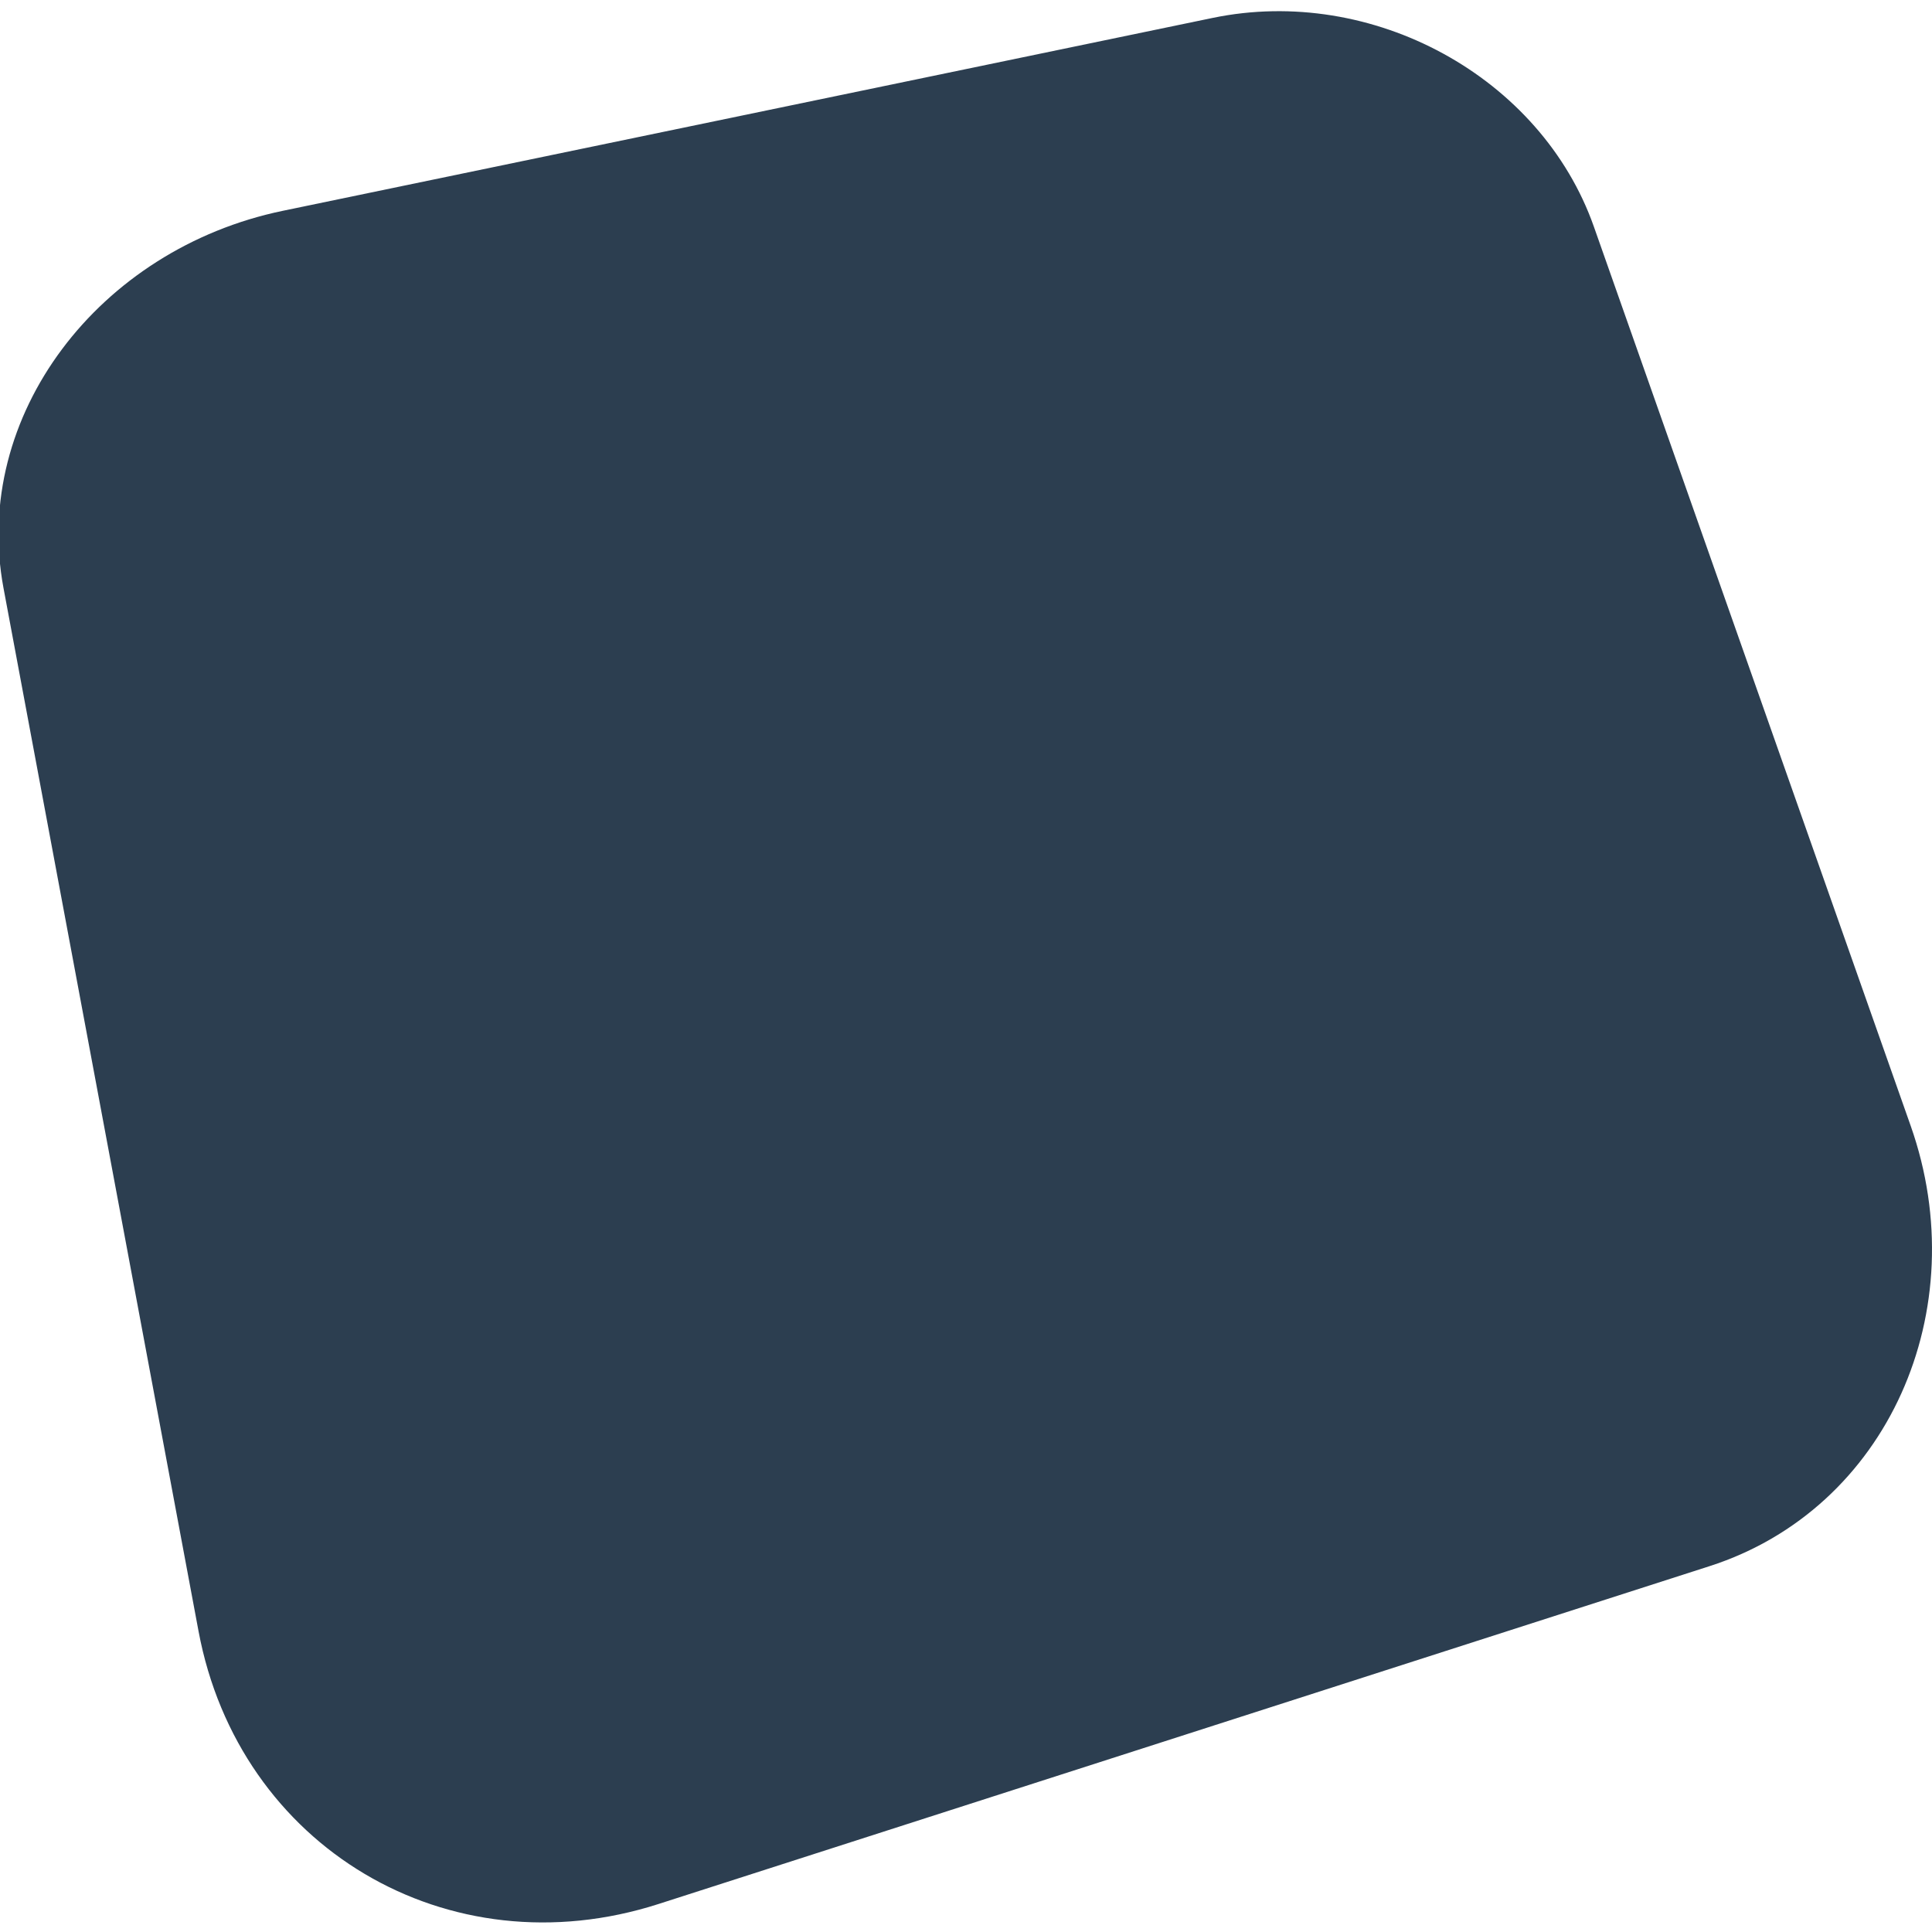
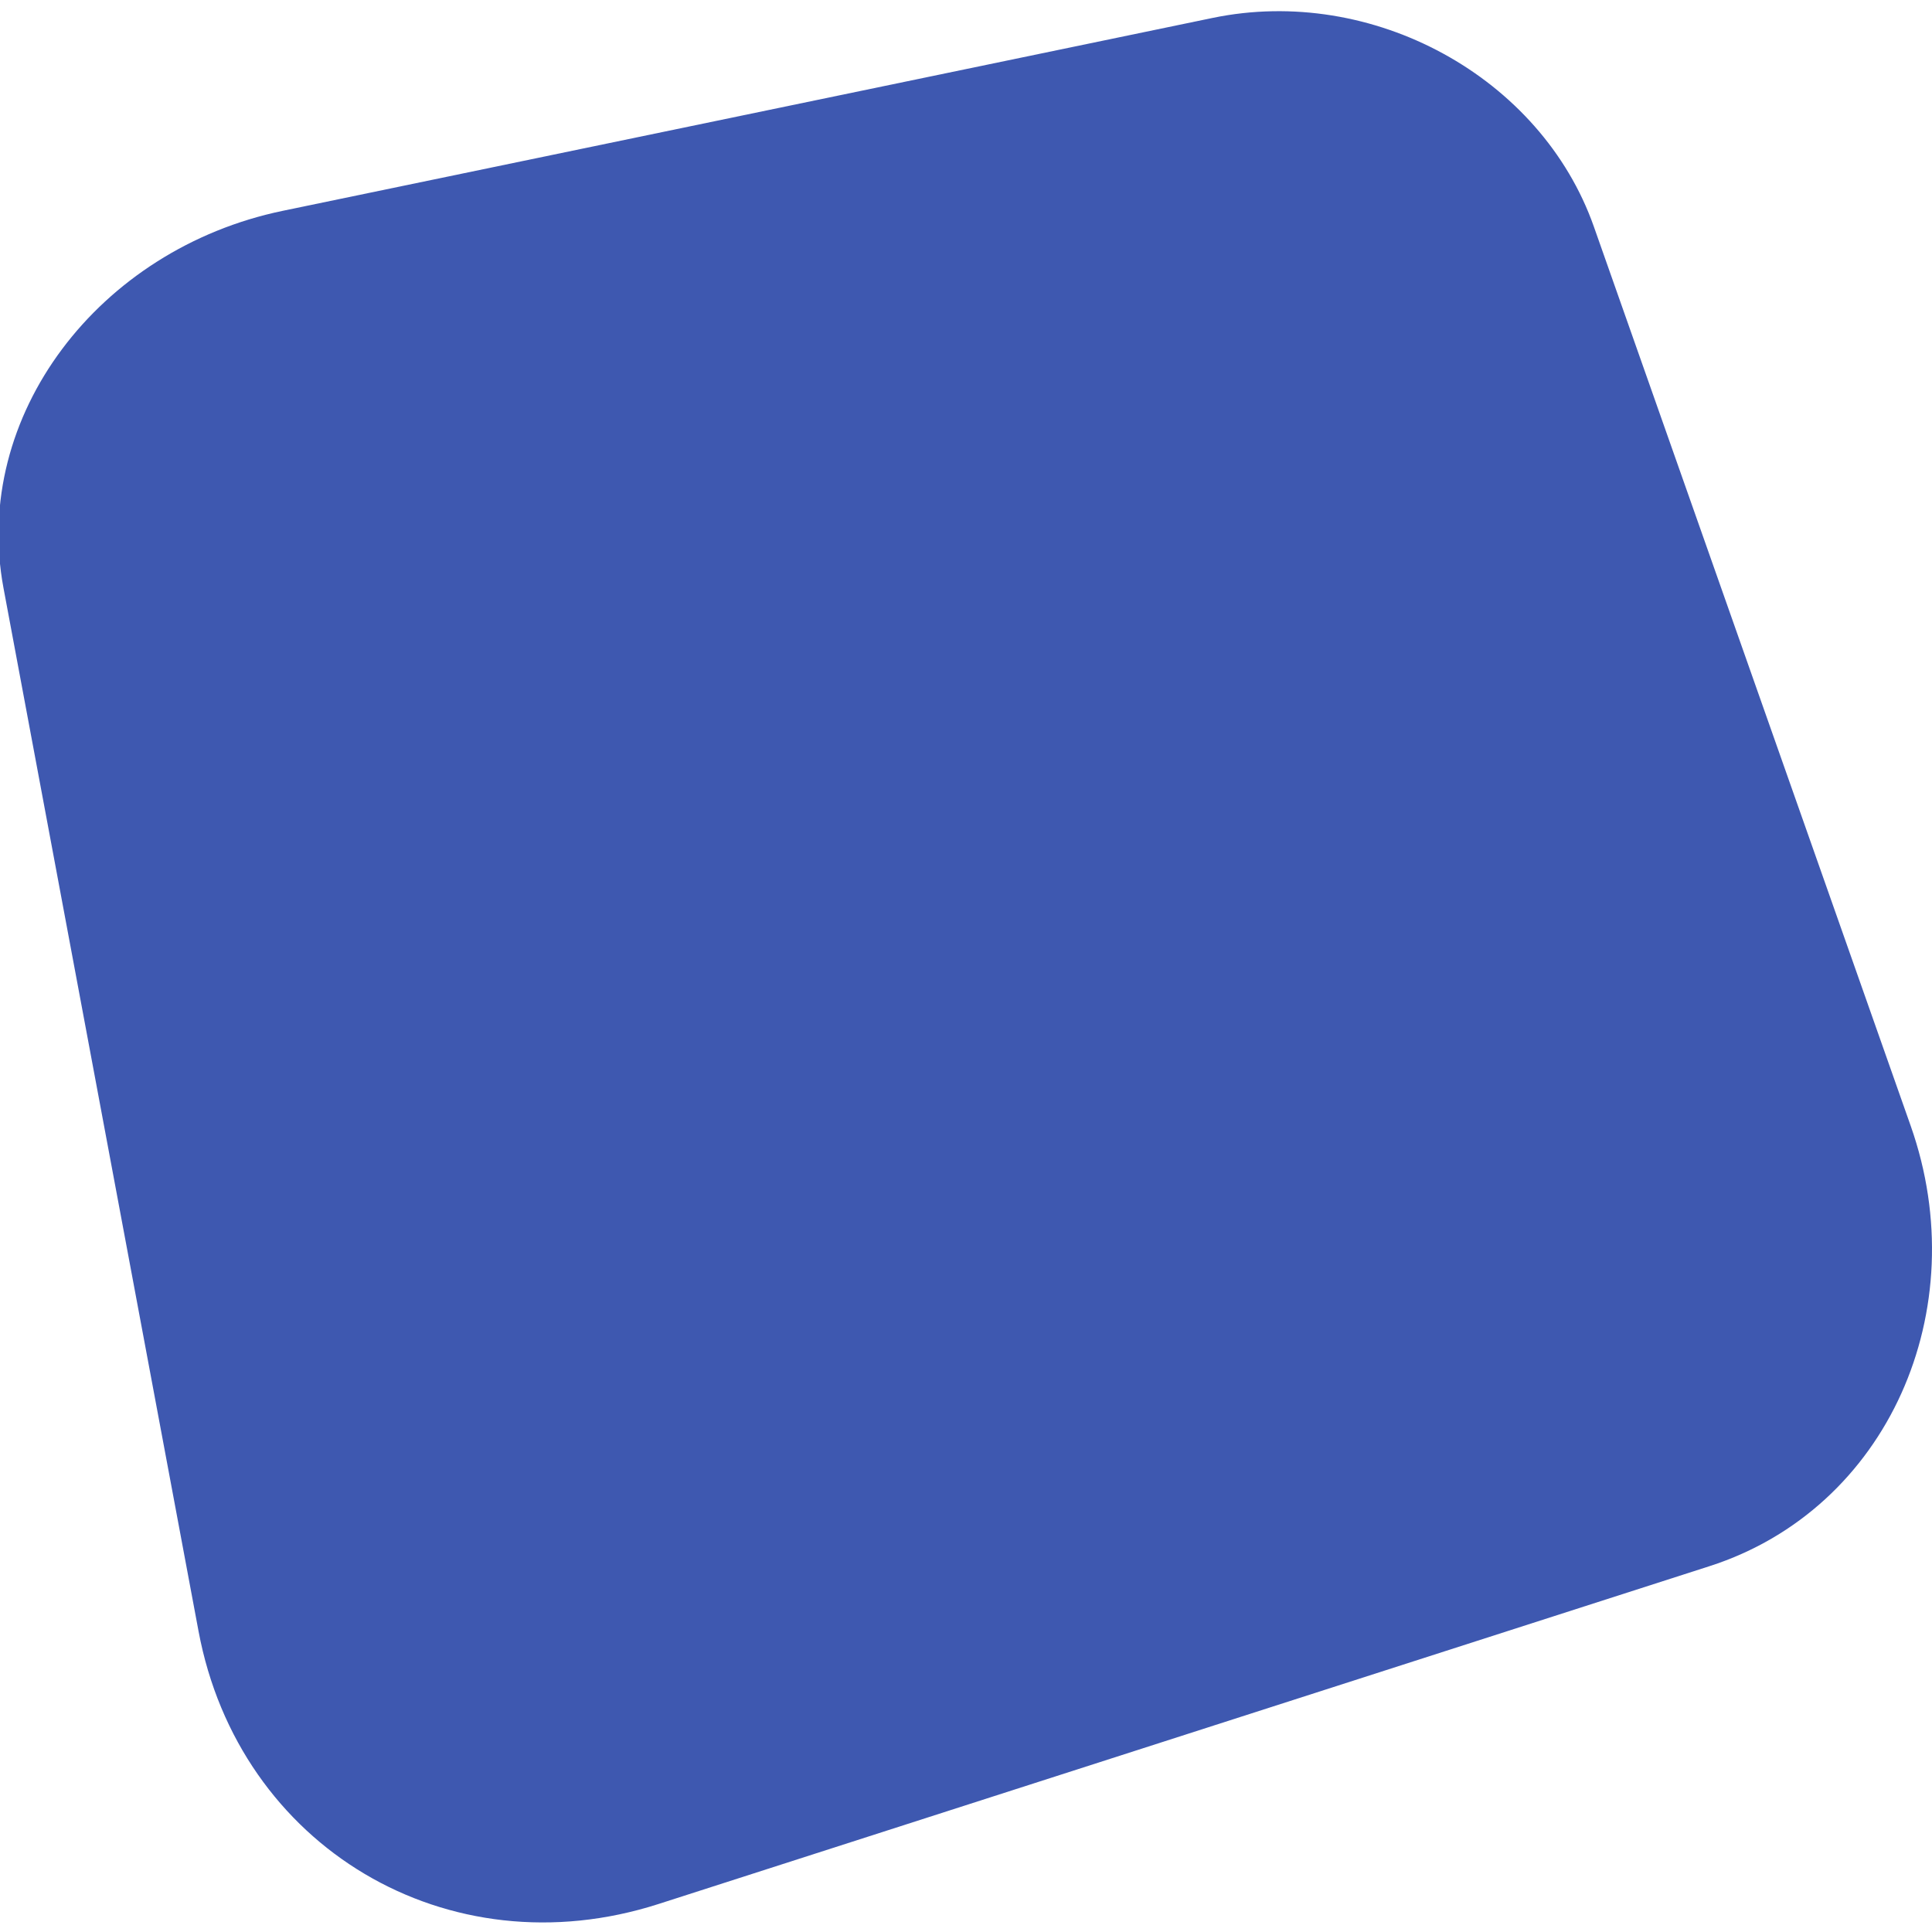
<svg xmlns="http://www.w3.org/2000/svg" width="1024" height="1024" viewBox="0 0 1024 1024">
-   <g id="Section-3" />
-   <path id="Path" fill="#2c3e50" fill-rule="evenodd" stroke="none" d="M 105.228 864.569 C 126.614 978.946 237.363 1045.053 349.076 1009.144 L 906.071 830.104 C 1000.704 799.685 1047.037 694.154 1012.71 596.731 L 844.793 120.16 C 816.788 40.678 727.354 -8.062 642.667 9.507 L 149.916 111.728 C 52.246 131.99 -15.197 220.481 1.848 311.647 Z" />
+   <path id="Path" fill="#3e58b0" fill-rule="evenodd" stroke="none" d="M 105.228 864.569 C 126.614 978.946 237.363 1045.053 349.076 1009.144 L 906.071 830.104 C 1000.704 799.685 1047.037 694.154 1012.71 596.731 L 844.793 120.16 C 816.788 40.678 727.354 -8.062 642.667 9.507 L 149.916 111.728 C 52.246 131.99 -15.197 220.481 1.848 311.647 Z" />
</svg>
